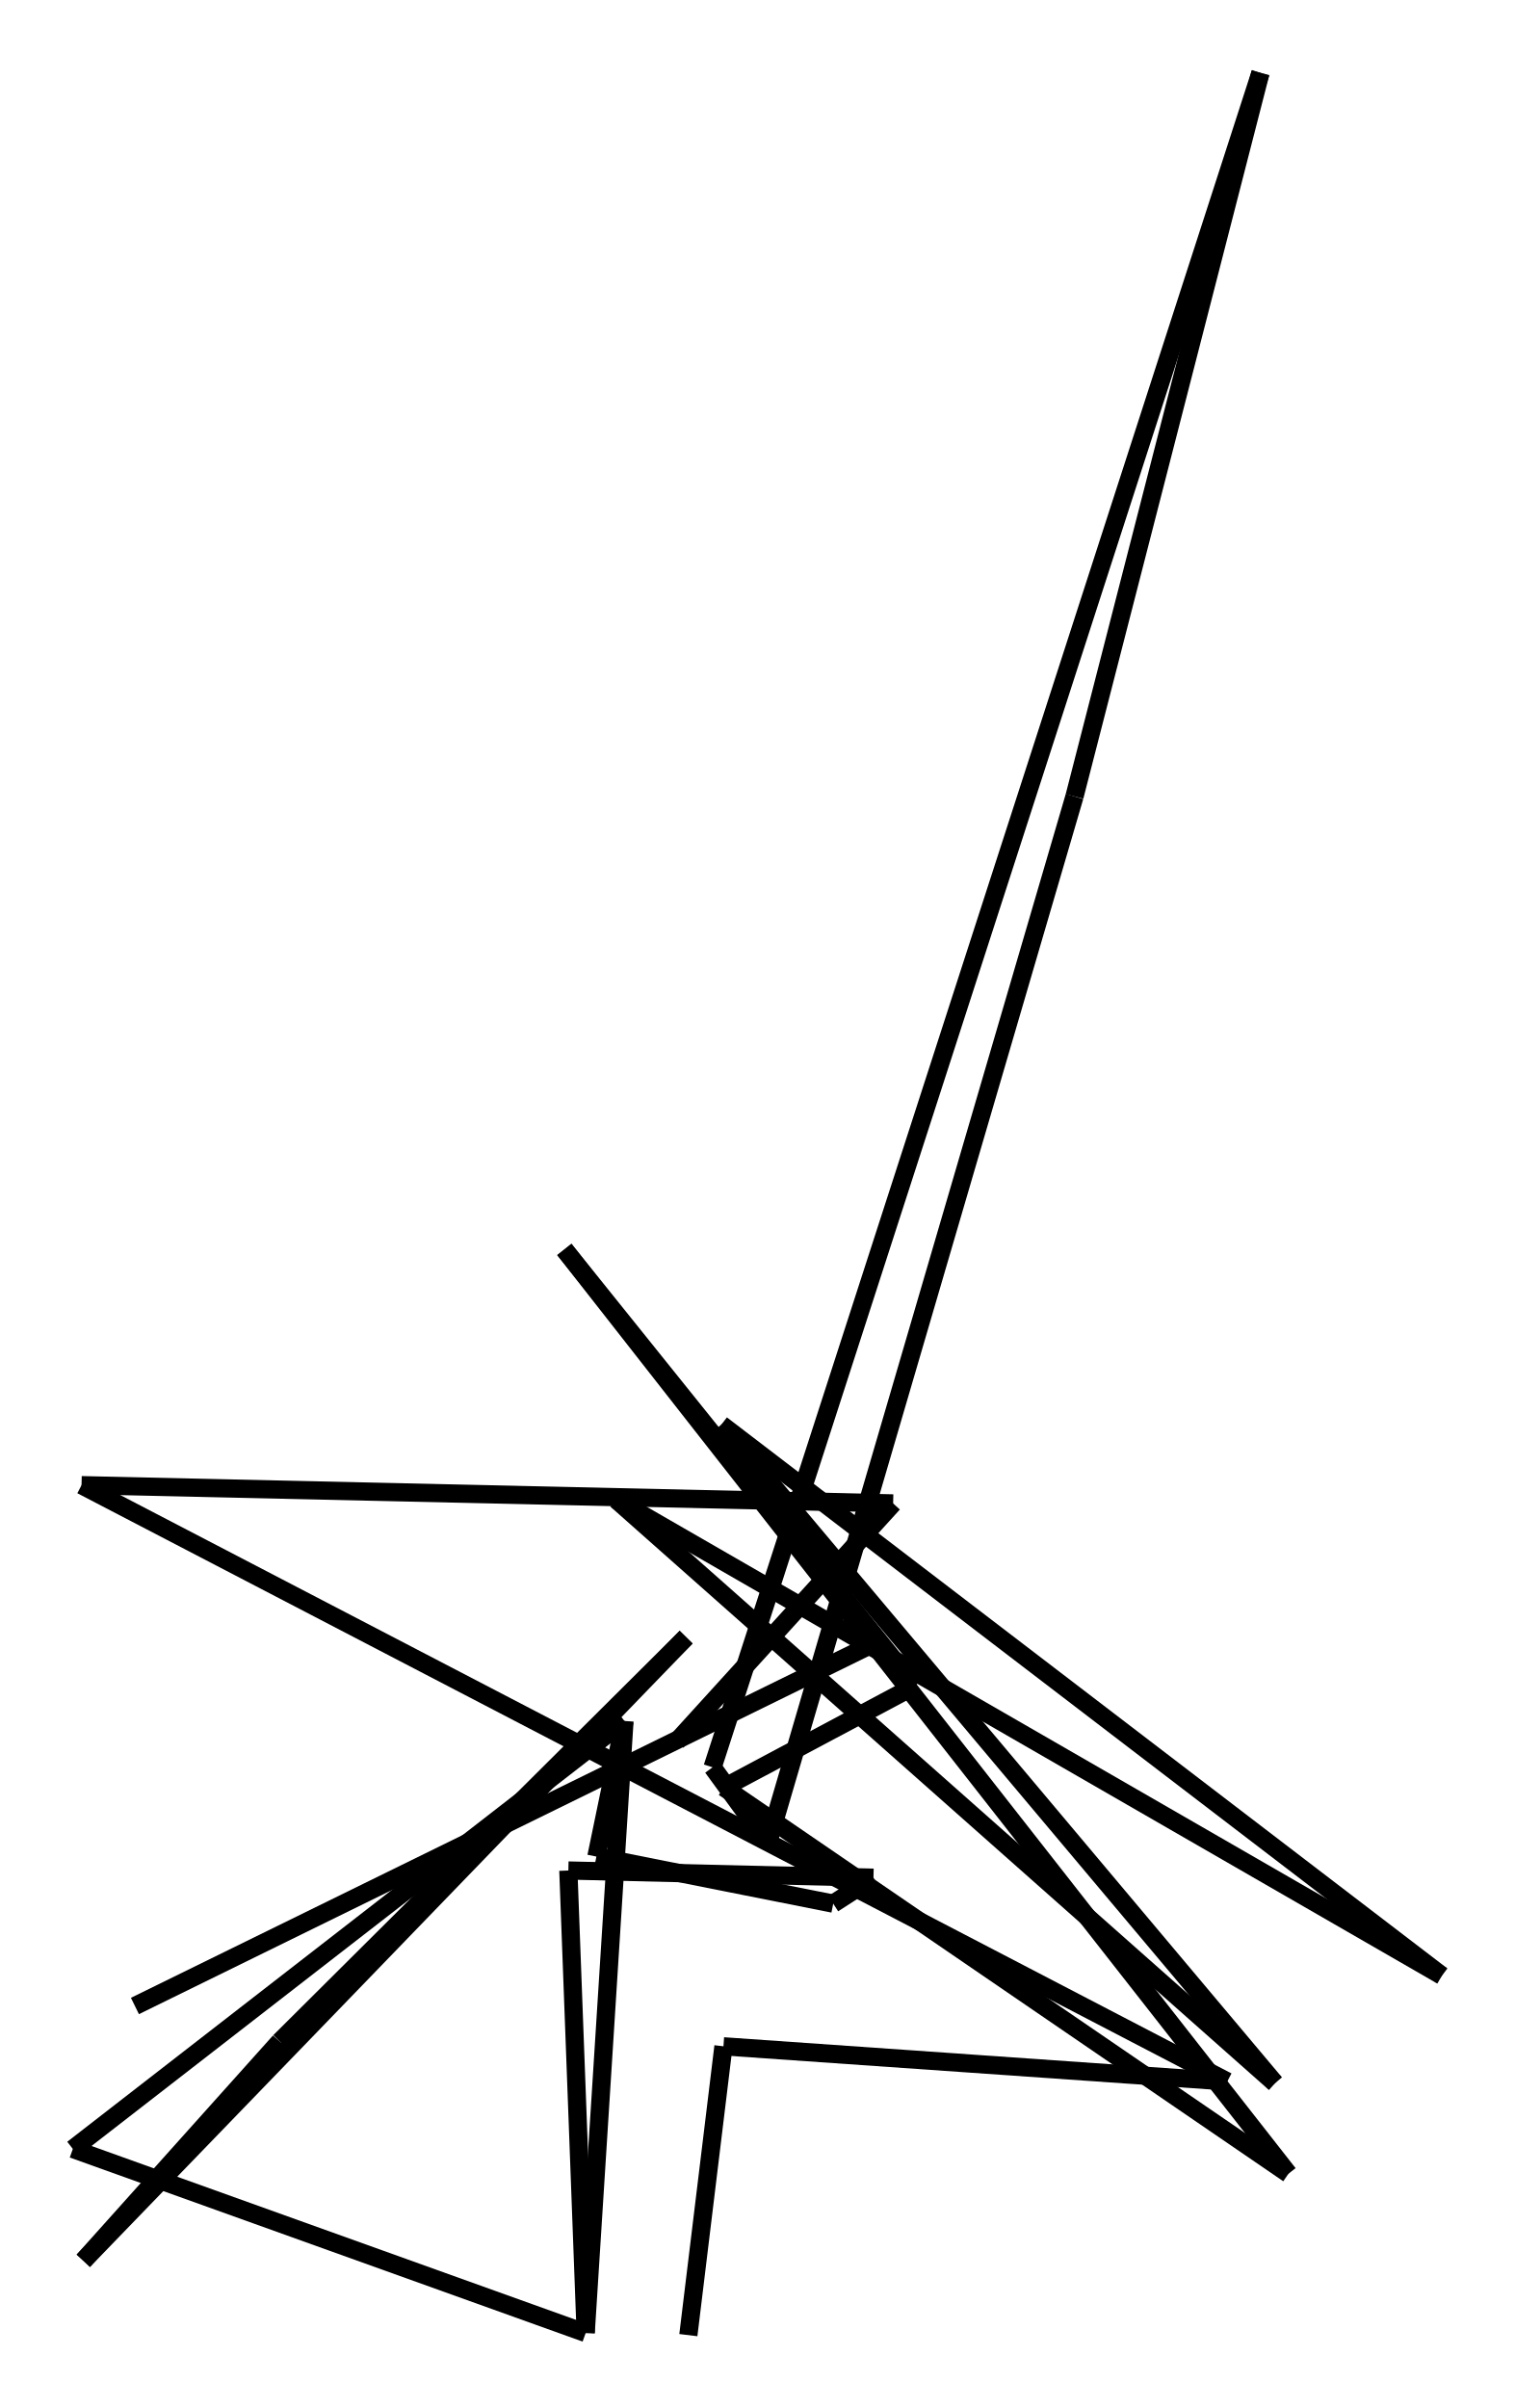
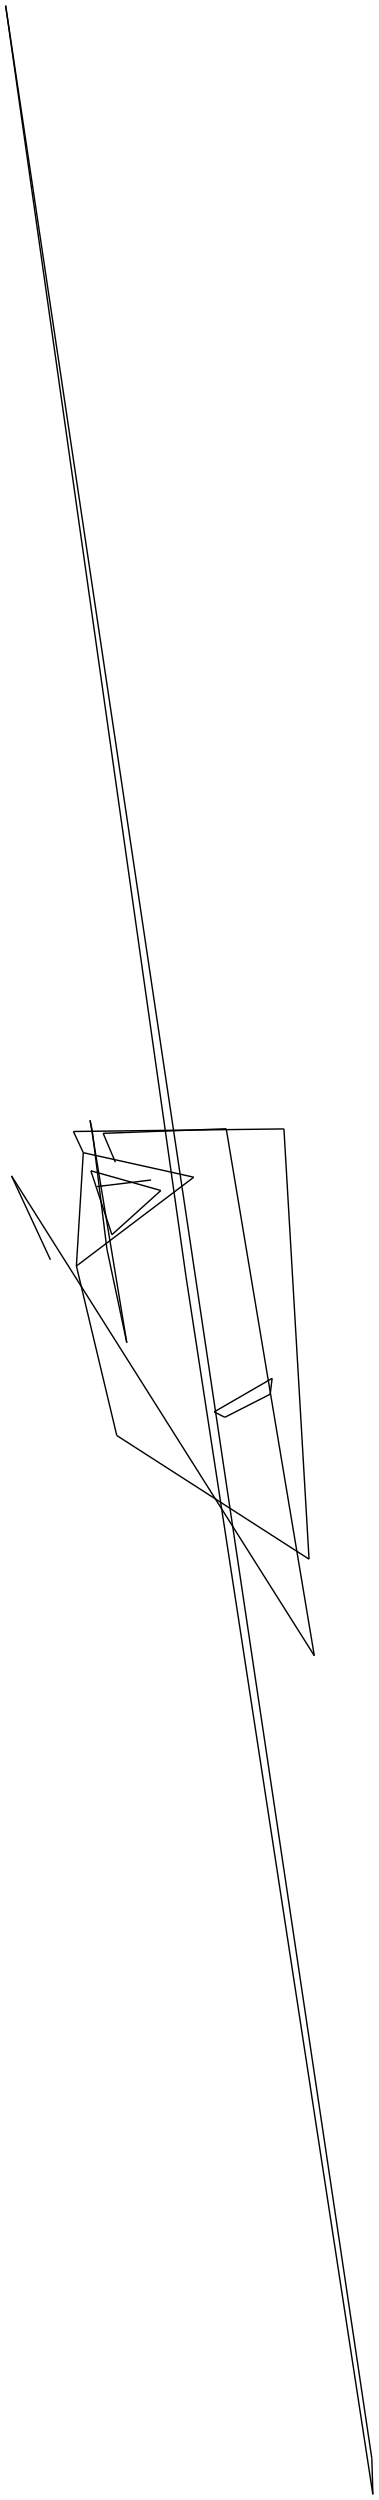
- <svg xmlns="http://www.w3.org/2000/svg" viewBox="-7.681 -10.06 41.592 66.115">
-   <g transform="translate(0, 45.9943) scale(1, -1)">
-     <line x1="0" y1="0" x2="11.159" y2="11.104" stroke="black" stroke-width="0.5" />
-     <line x1="11.159" y1="11.104" x2="-5.393" y2="-6.018" stroke="black" stroke-width="0.5" />
-     <line x1="-5.393" y1="-6.018" x2="0" y2="0" stroke="black" stroke-width="0.5" />
-     <line x1="9.466" y1="8.802" x2="-5.681" y2="-2.948" stroke="black" stroke-width="0.5" />
-     <line x1="-5.681" y1="-2.948" x2="8.401" y2="-8.002" stroke="black" stroke-width="0.5" />
-     <line x1="8.401" y1="-8.002" x2="9.466" y2="8.802" stroke="black" stroke-width="0.5" />
-     <line x1="9.466" y1="8.802" x2="8.695" y2="5.079" stroke="black" stroke-width="0.5" />
-     <line x1="8.695" y1="5.079" x2="15.198" y2="3.787" stroke="black" stroke-width="0.5" />
-     <line x1="15.198" y1="3.787" x2="16.303" y2="4.499" stroke="black" stroke-width="0.5" />
-     <line x1="16.303" y1="4.499" x2="7.925" y2="4.697" stroke="black" stroke-width="0.5" />
-     <line x1="7.925" y1="4.697" x2="8.401" y2="-8.002" stroke="black" stroke-width="0.5" />
-     <line x1="10.896" y1="8.236" x2="16.843" y2="14.776" stroke="black" stroke-width="0.5" />
-     <line x1="16.843" y1="14.776" x2="-5.442" y2="15.277" stroke="black" stroke-width="0.5" />
-     <line x1="-5.442" y1="15.277" x2="26.018" y2="-1.096" stroke="black" stroke-width="0.5" />
-     <line x1="26.018" y1="-1.096" x2="12.184" y2="-0.13" stroke="black" stroke-width="0.5" />
-     <line x1="12.184" y1="-0.13" x2="11.22" y2="-8.06" stroke="black" stroke-width="0.5" />
-     <line x1="13.406" y1="5.445" x2="11.885" y2="7.53" stroke="black" stroke-width="0.5" />
-     <line x1="11.885" y1="7.53" x2="26.93" y2="54.054" stroke="black" stroke-width="0.5" />
-     <line x1="26.93" y1="54.054" x2="21.823" y2="34.186" stroke="black" stroke-width="0.5" />
-     <line x1="21.823" y1="34.186" x2="13.406" y2="5.445" stroke="black" stroke-width="0.5" />
-     <line x1="12.198" y1="6.977" x2="27.697" y2="-3.629" stroke="black" stroke-width="0.5" />
-     <line x1="27.697" y1="-3.629" x2="7.815" y2="21.749" stroke="black" stroke-width="0.5" />
-     <line x1="7.815" y1="21.749" x2="17.44" y2="9.768" stroke="black" stroke-width="0.5" />
-     <line x1="17.44" y1="9.768" x2="12.198" y2="6.977" stroke="black" stroke-width="0.5" />
-     <line x1="31.911" y1="1.809" x2="9.243" y2="14.876" stroke="black" stroke-width="0.5" />
-     <line x1="9.243" y1="14.876" x2="27.329" y2="-1.143" stroke="black" stroke-width="0.5" />
-     <line x1="27.329" y1="-1.143" x2="12.127" y2="16.94" stroke="black" stroke-width="0.5" />
-     <line x1="12.127" y1="16.94" x2="31.911" y2="1.809" stroke="black" stroke-width="0.5" />
-     <line x1="-3.976" y1="0.977" x2="16.187" y2="10.87" stroke="black" stroke-width="0.5" />
+ <svg xmlns="http://www.w3.org/2000/svg" viewBox="-39.65 -448.343 134.116 885.851">
+   <g transform="translate(0, -10.835) scale(1, -1)">
+     <line x1="0" y1="0" x2="17.337" y2="15.658" stroke="black" stroke-width="0.5" />
+     <line x1="17.337" y1="15.658" x2="-7.452" y2="22.65" stroke="black" stroke-width="0.5" />
+     <line x1="-7.452" y1="22.65" x2="0" y2="0" stroke="black" stroke-width="0.5" />
+     <line x1="-12.582" y1="-11.094" x2="29.006" y2="20.375" stroke="black" stroke-width="0.5" />
+     <line x1="29.006" y1="20.375" x2="-10.135" y2="29.057" stroke="black" stroke-width="0.5" />
+     <line x1="-10.135" y1="29.057" x2="-12.582" y2="-11.094" stroke="black" stroke-width="0.5" />
+     <line x1="-12.582" y1="-11.094" x2="1.733" y2="-71.161" stroke="black" stroke-width="0.5" />
+     <line x1="1.733" y1="-71.161" x2="69.855" y2="-114.962" stroke="black" stroke-width="0.5" />
+     <line x1="69.855" y1="-114.962" x2="60.959" y2="37.483" stroke="black" stroke-width="0.5" />
+     <line x1="60.959" y1="37.483" x2="-13.637" y2="36.574" stroke="black" stroke-width="0.5" />
+     <line x1="-13.637" y1="36.574" x2="-10.135" y2="29.057" stroke="black" stroke-width="0.5" />
+     <line x1="-21.78" y1="-8.888" x2="-35.566" y2="20.832" stroke="black" stroke-width="0.5" />
+     <line x1="-35.566" y1="20.832" x2="71.724" y2="-149.171" stroke="black" stroke-width="0.5" />
+     <line x1="71.724" y1="-149.171" x2="40.507" y2="37.539" stroke="black" stroke-width="0.5" />
+     <line x1="40.507" y1="37.539" x2="-3.099" y2="35.922" stroke="black" stroke-width="0.5" />
+     <line x1="-3.099" y1="35.922" x2="1.236" y2="25.693" stroke="black" stroke-width="0.5" />
+     <line x1="36.235" y1="-62.78" x2="40.013" y2="-64.696" stroke="black" stroke-width="0.5" />
+     <line x1="40.013" y1="-64.696" x2="56.097" y2="-56.504" stroke="black" stroke-width="0.5" />
+     <line x1="56.097" y1="-56.504" x2="56.773" y2="-50.893" stroke="black" stroke-width="0.5" />
+     <line x1="56.773" y1="-50.893" x2="36.235" y2="-62.78" stroke="black" stroke-width="0.5" />
+     <line x1="-7.734" y1="40.543" x2="-6.981" y2="36.97" stroke="black" stroke-width="0.5" />
+     <line x1="-6.981" y1="36.97" x2="-1.758" y2="-5.117" stroke="black" stroke-width="0.5" />
+     <line x1="-1.758" y1="-5.117" x2="5.277" y2="-38.267" stroke="black" stroke-width="0.5" />
+     <line x1="5.277" y1="-38.267" x2="-7.734" y2="40.543" stroke="black" stroke-width="0.5" />
+     <line x1="-37.65" y1="435.508" x2="26.238" y2="-14.706" stroke="black" stroke-width="0.5" />
+     <line x1="26.238" y1="-14.706" x2="92.467" y2="-446.343" stroke="black" stroke-width="0.5" />
+     <line x1="92.467" y1="-446.343" x2="92.115" y2="-433.702" stroke="black" stroke-width="0.5" />
+     <line x1="92.115" y1="-433.702" x2="-37.65" y2="435.508" stroke="black" stroke-width="0.5" />
+     <line x1="13.886" y1="19.388" x2="-5.263" y2="17.056" stroke="black" stroke-width="0.5" />
  </g>
</svg>
